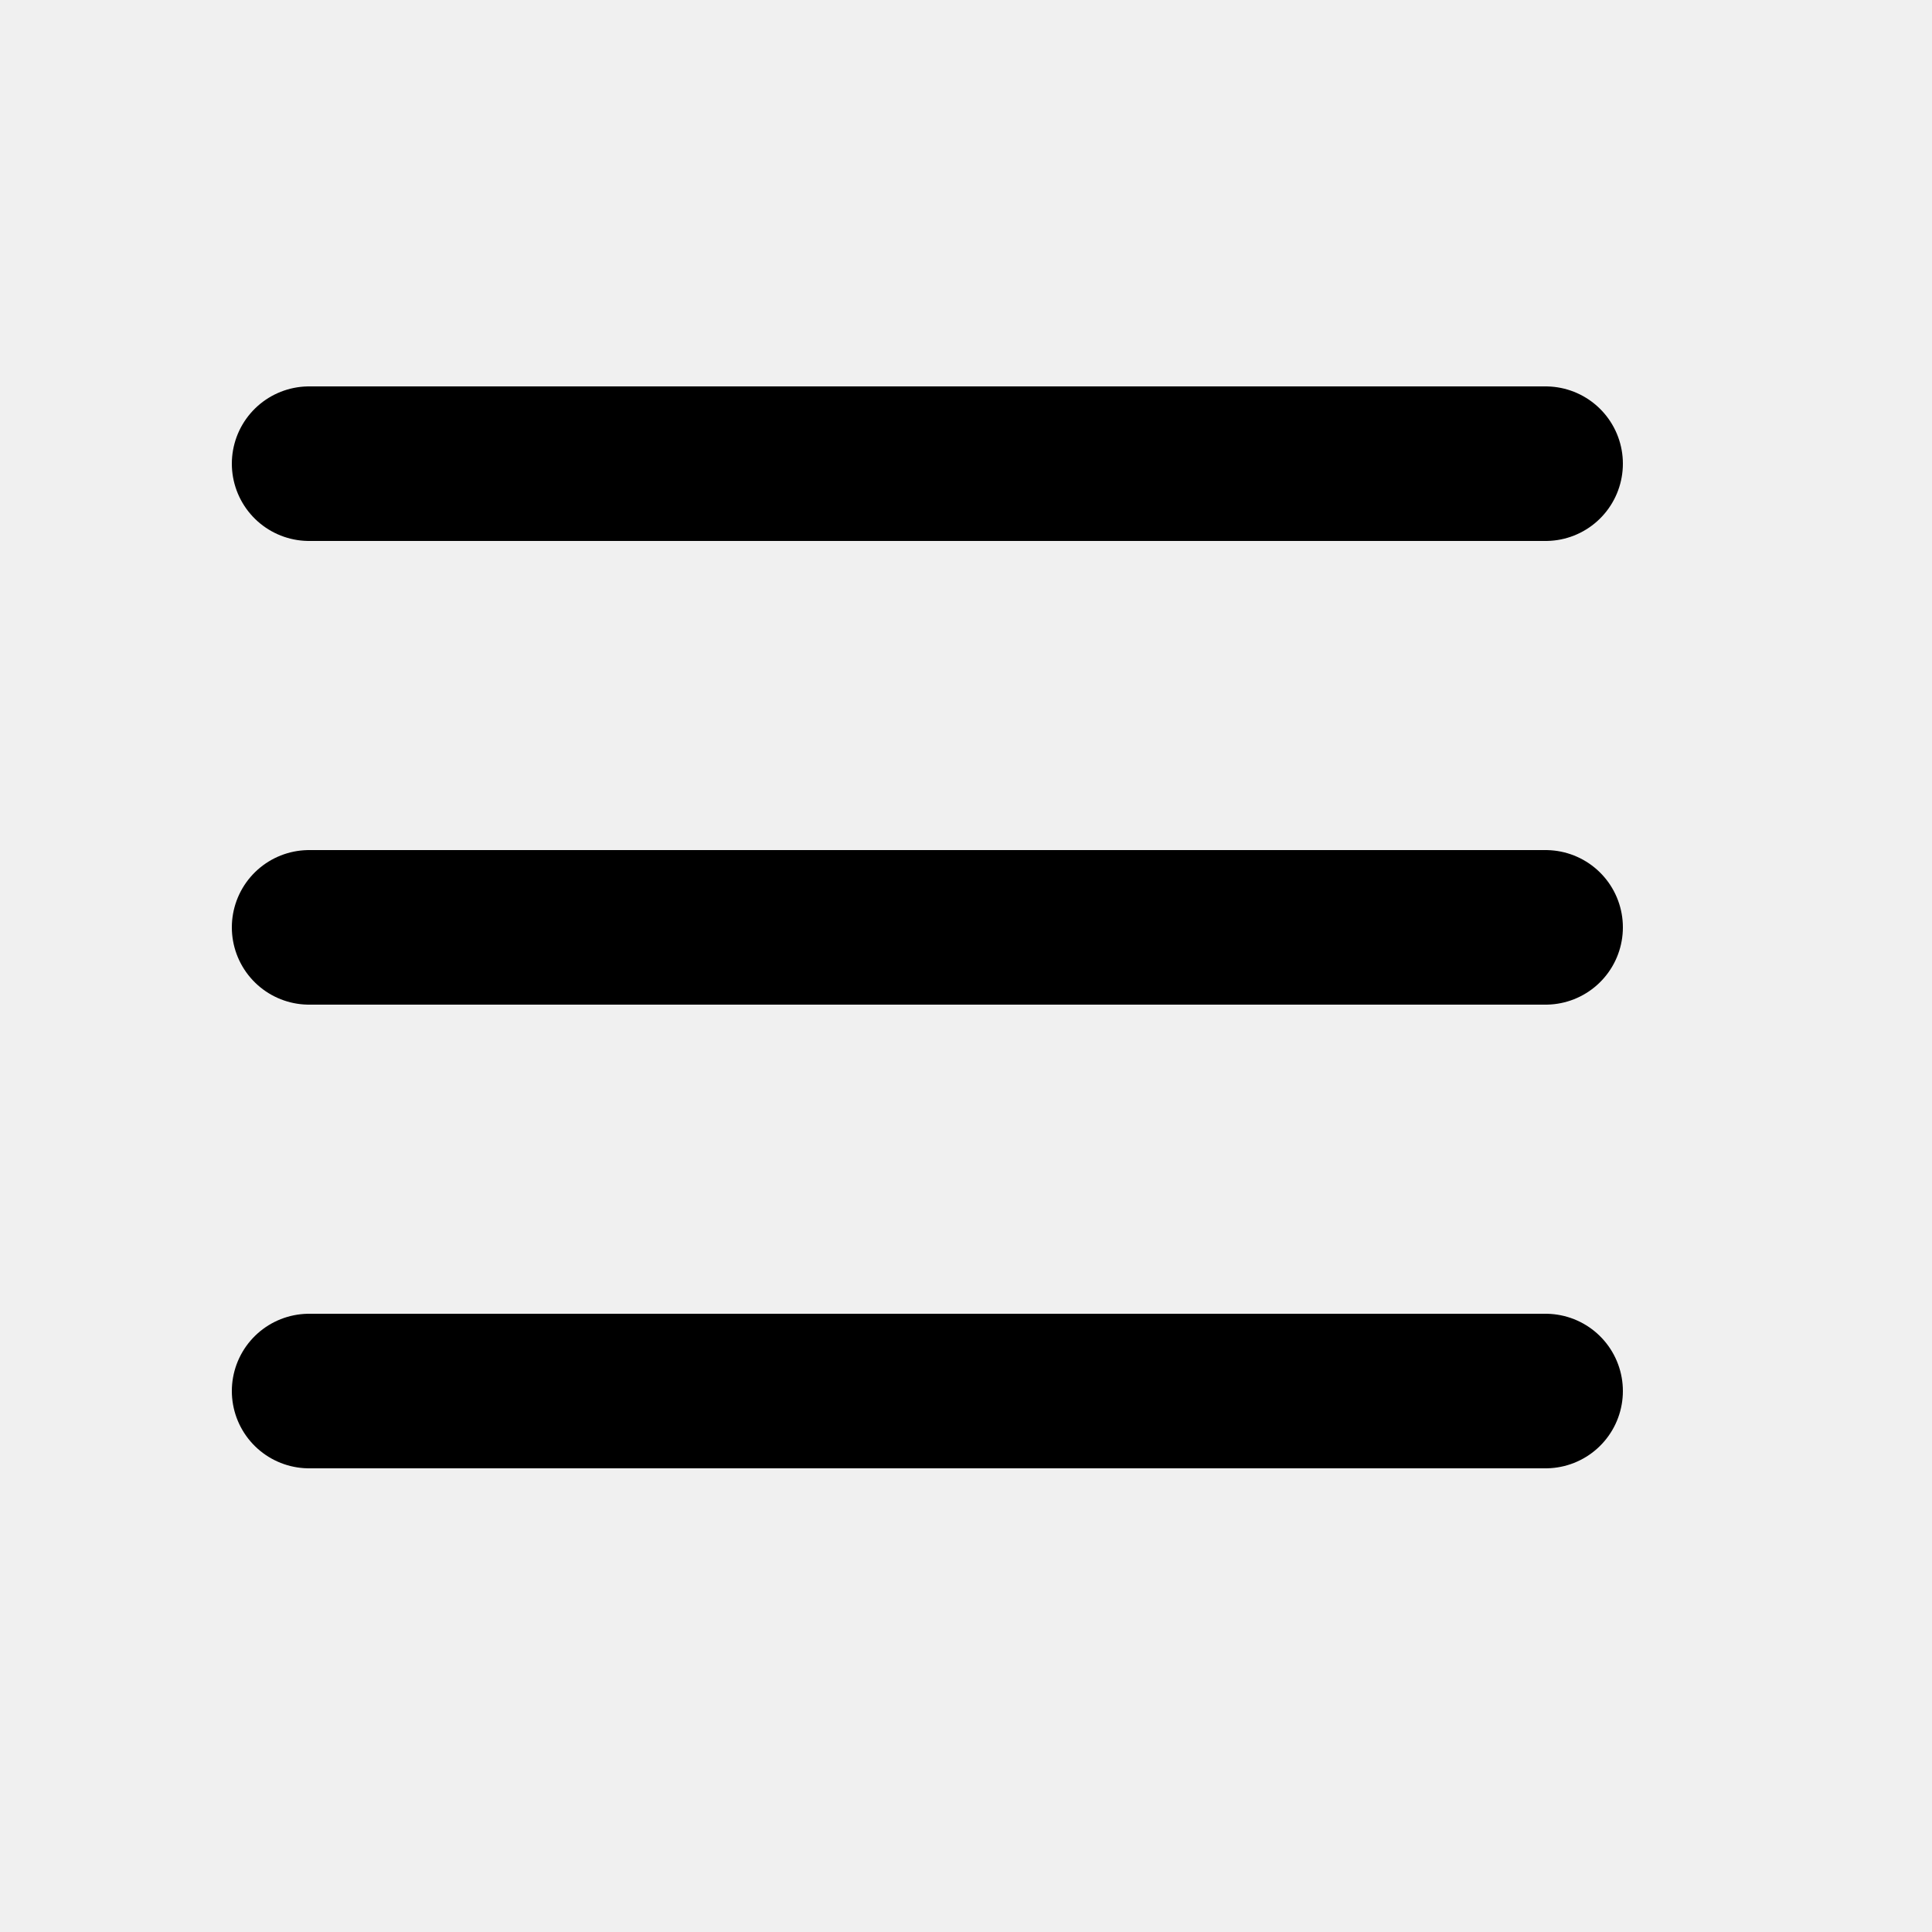
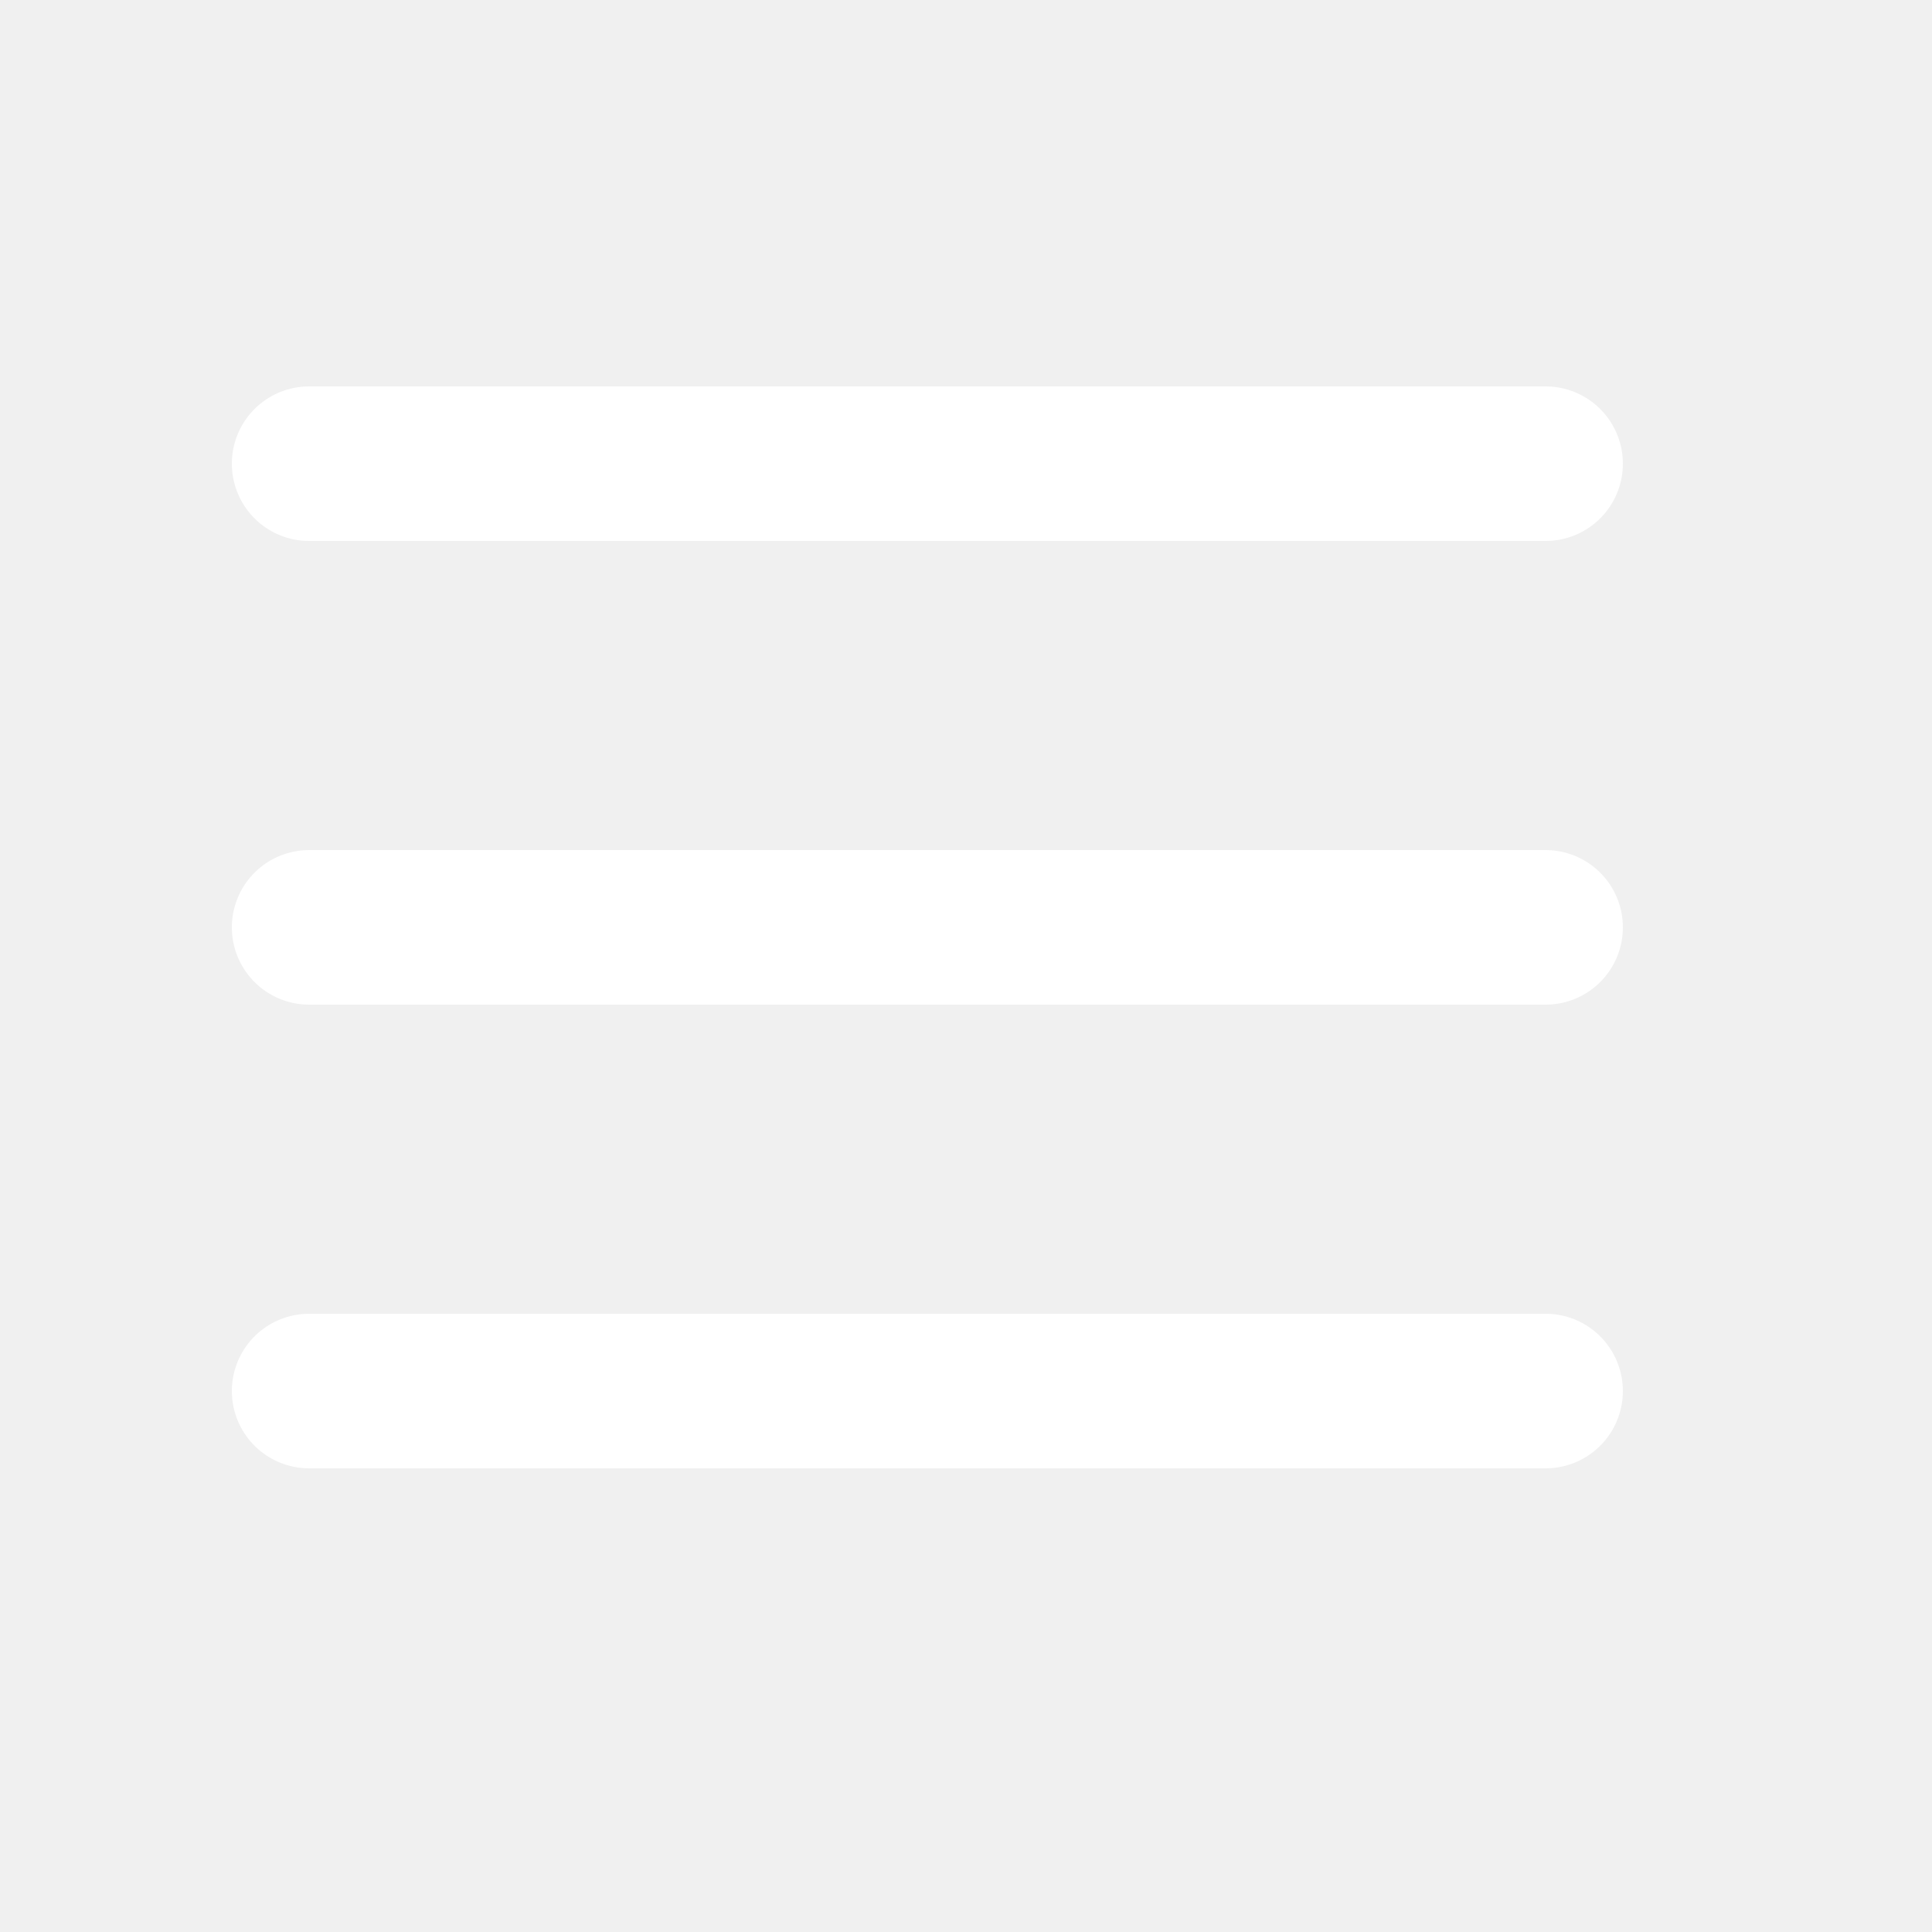
- <svg xmlns="http://www.w3.org/2000/svg" width="25" height="25" fill="none" stroke="currentColor" stroke-linecap="round" stroke-linejoin="round" stroke-width="2">
+ <svg xmlns="http://www.w3.org/2000/svg" width="25" height="25" fill="none" stroke="white" stroke-linecap="round" stroke-linejoin="round" stroke-width="2">
  <path stroke="none" d="M0 0h24v24H0z" />
  <path d="M4 6h16M4 12h16M4 18h16" />
</svg>
